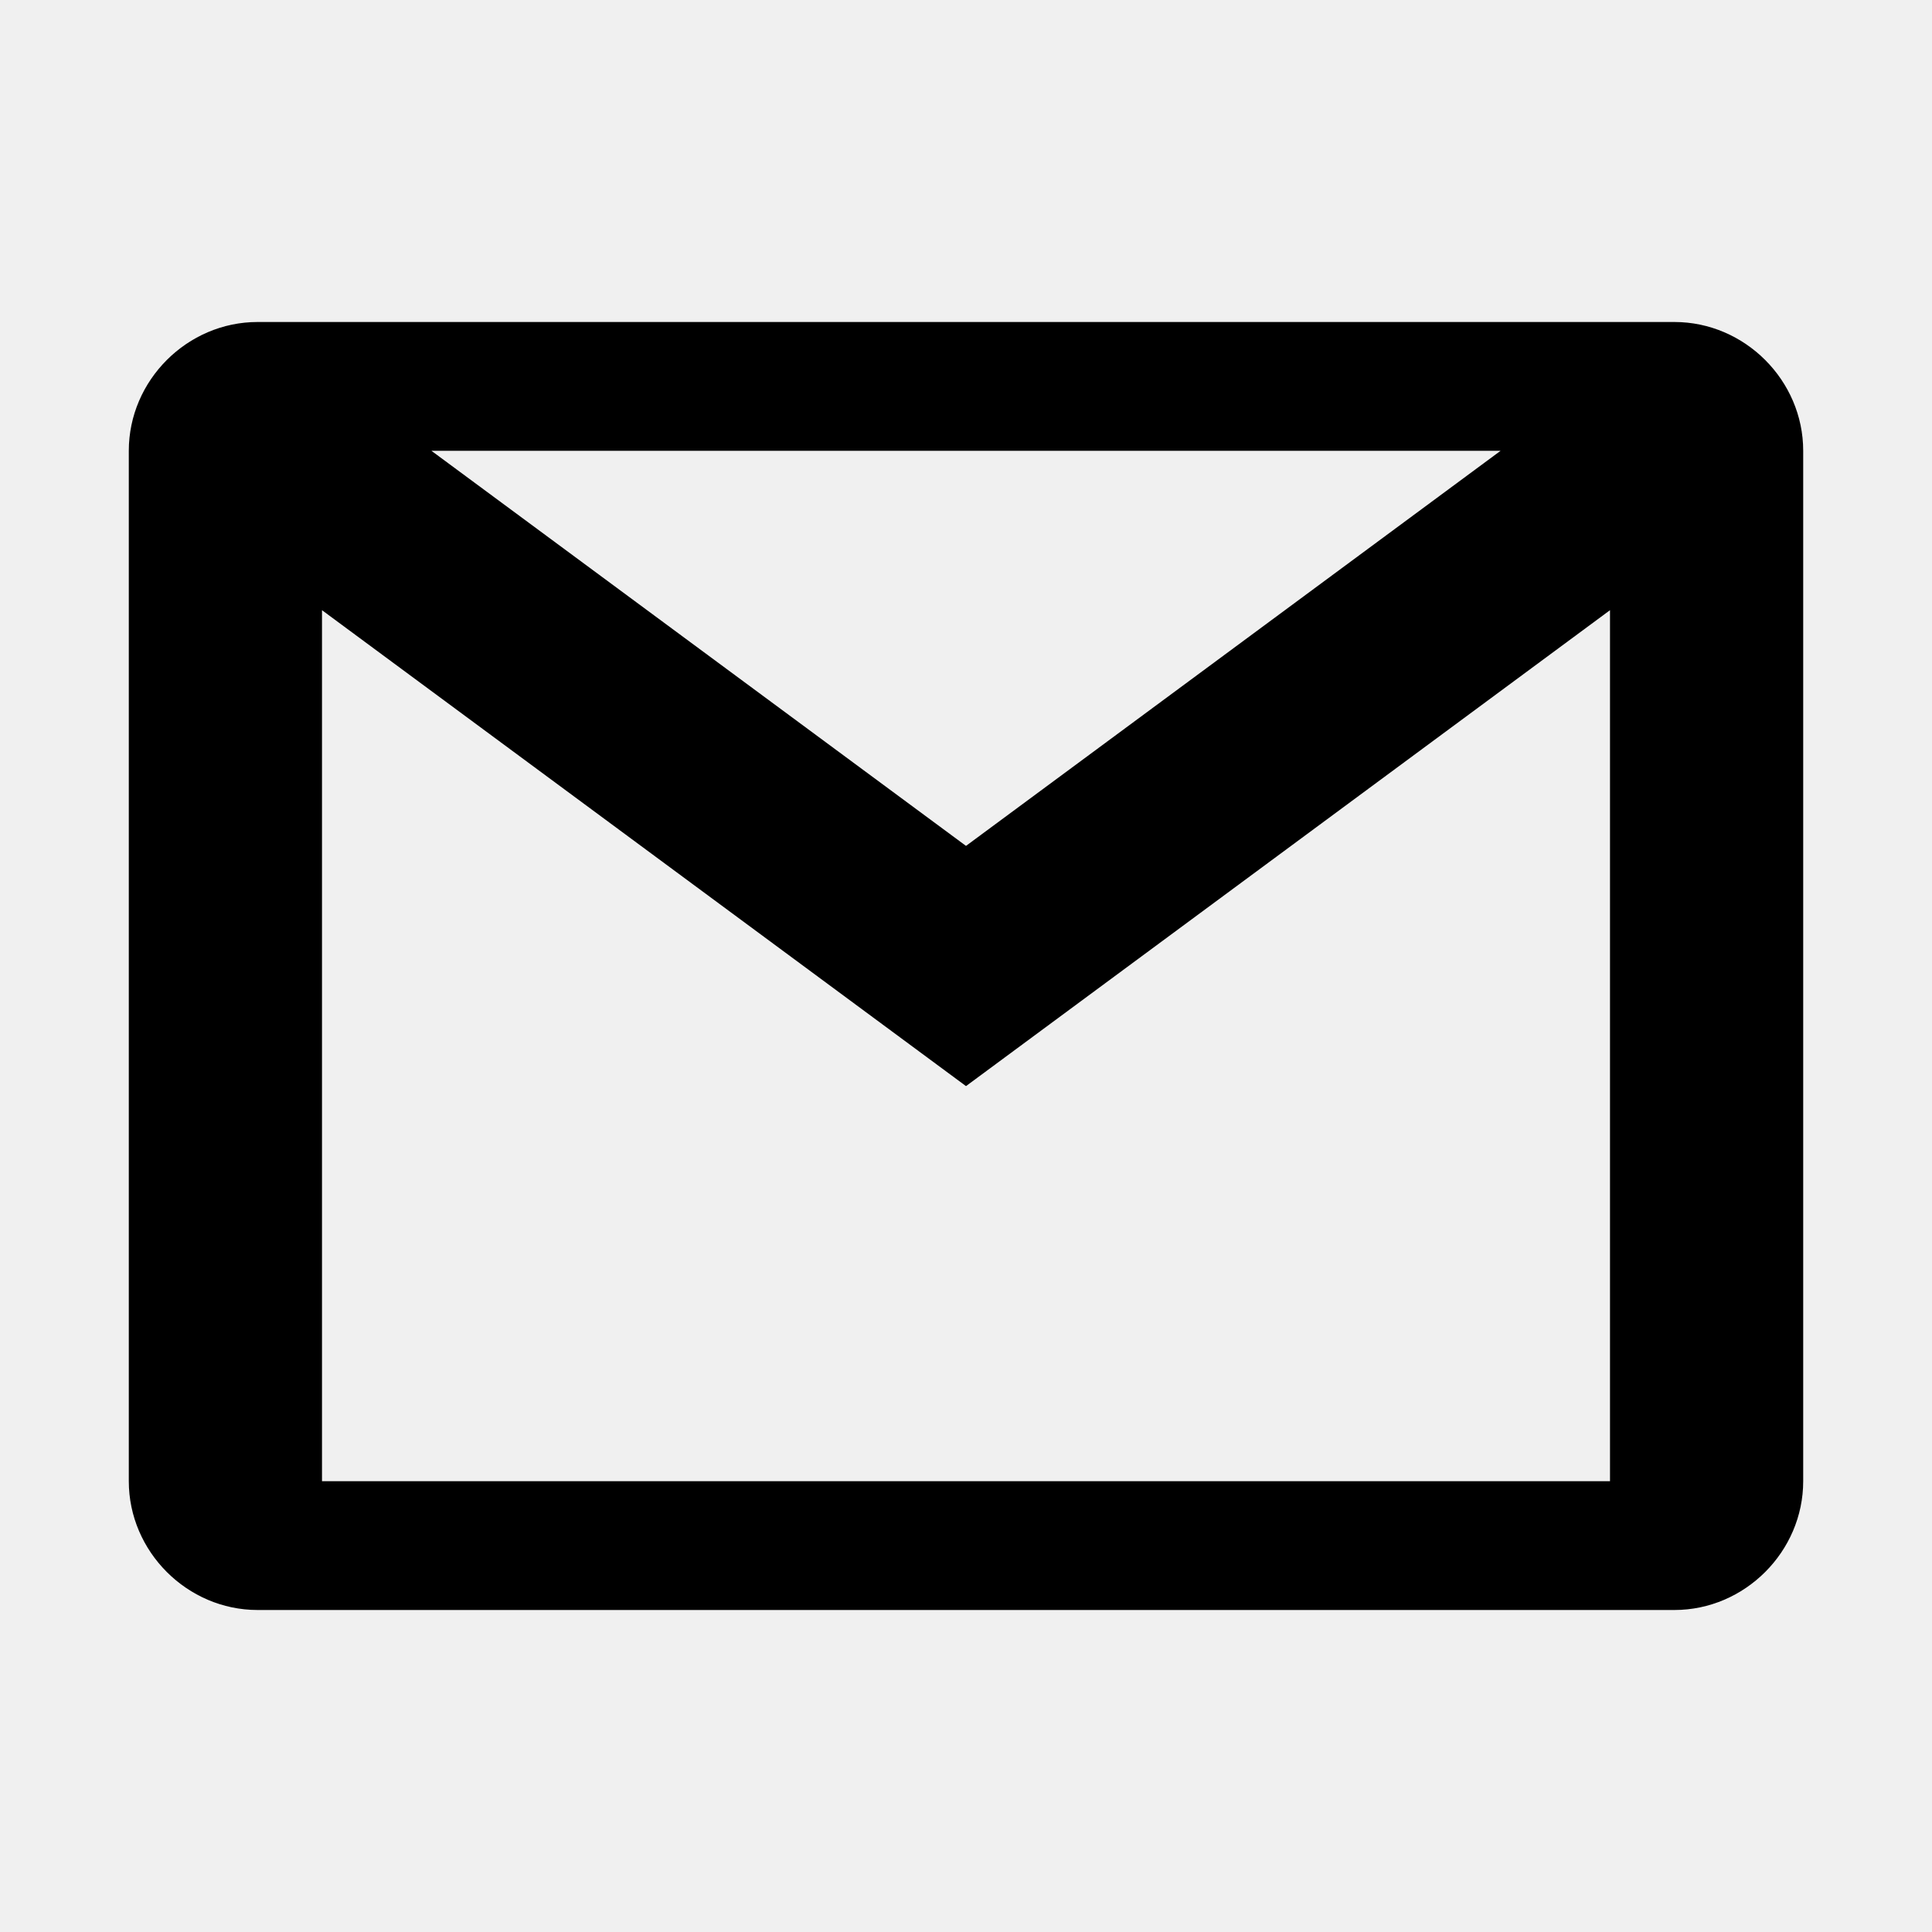
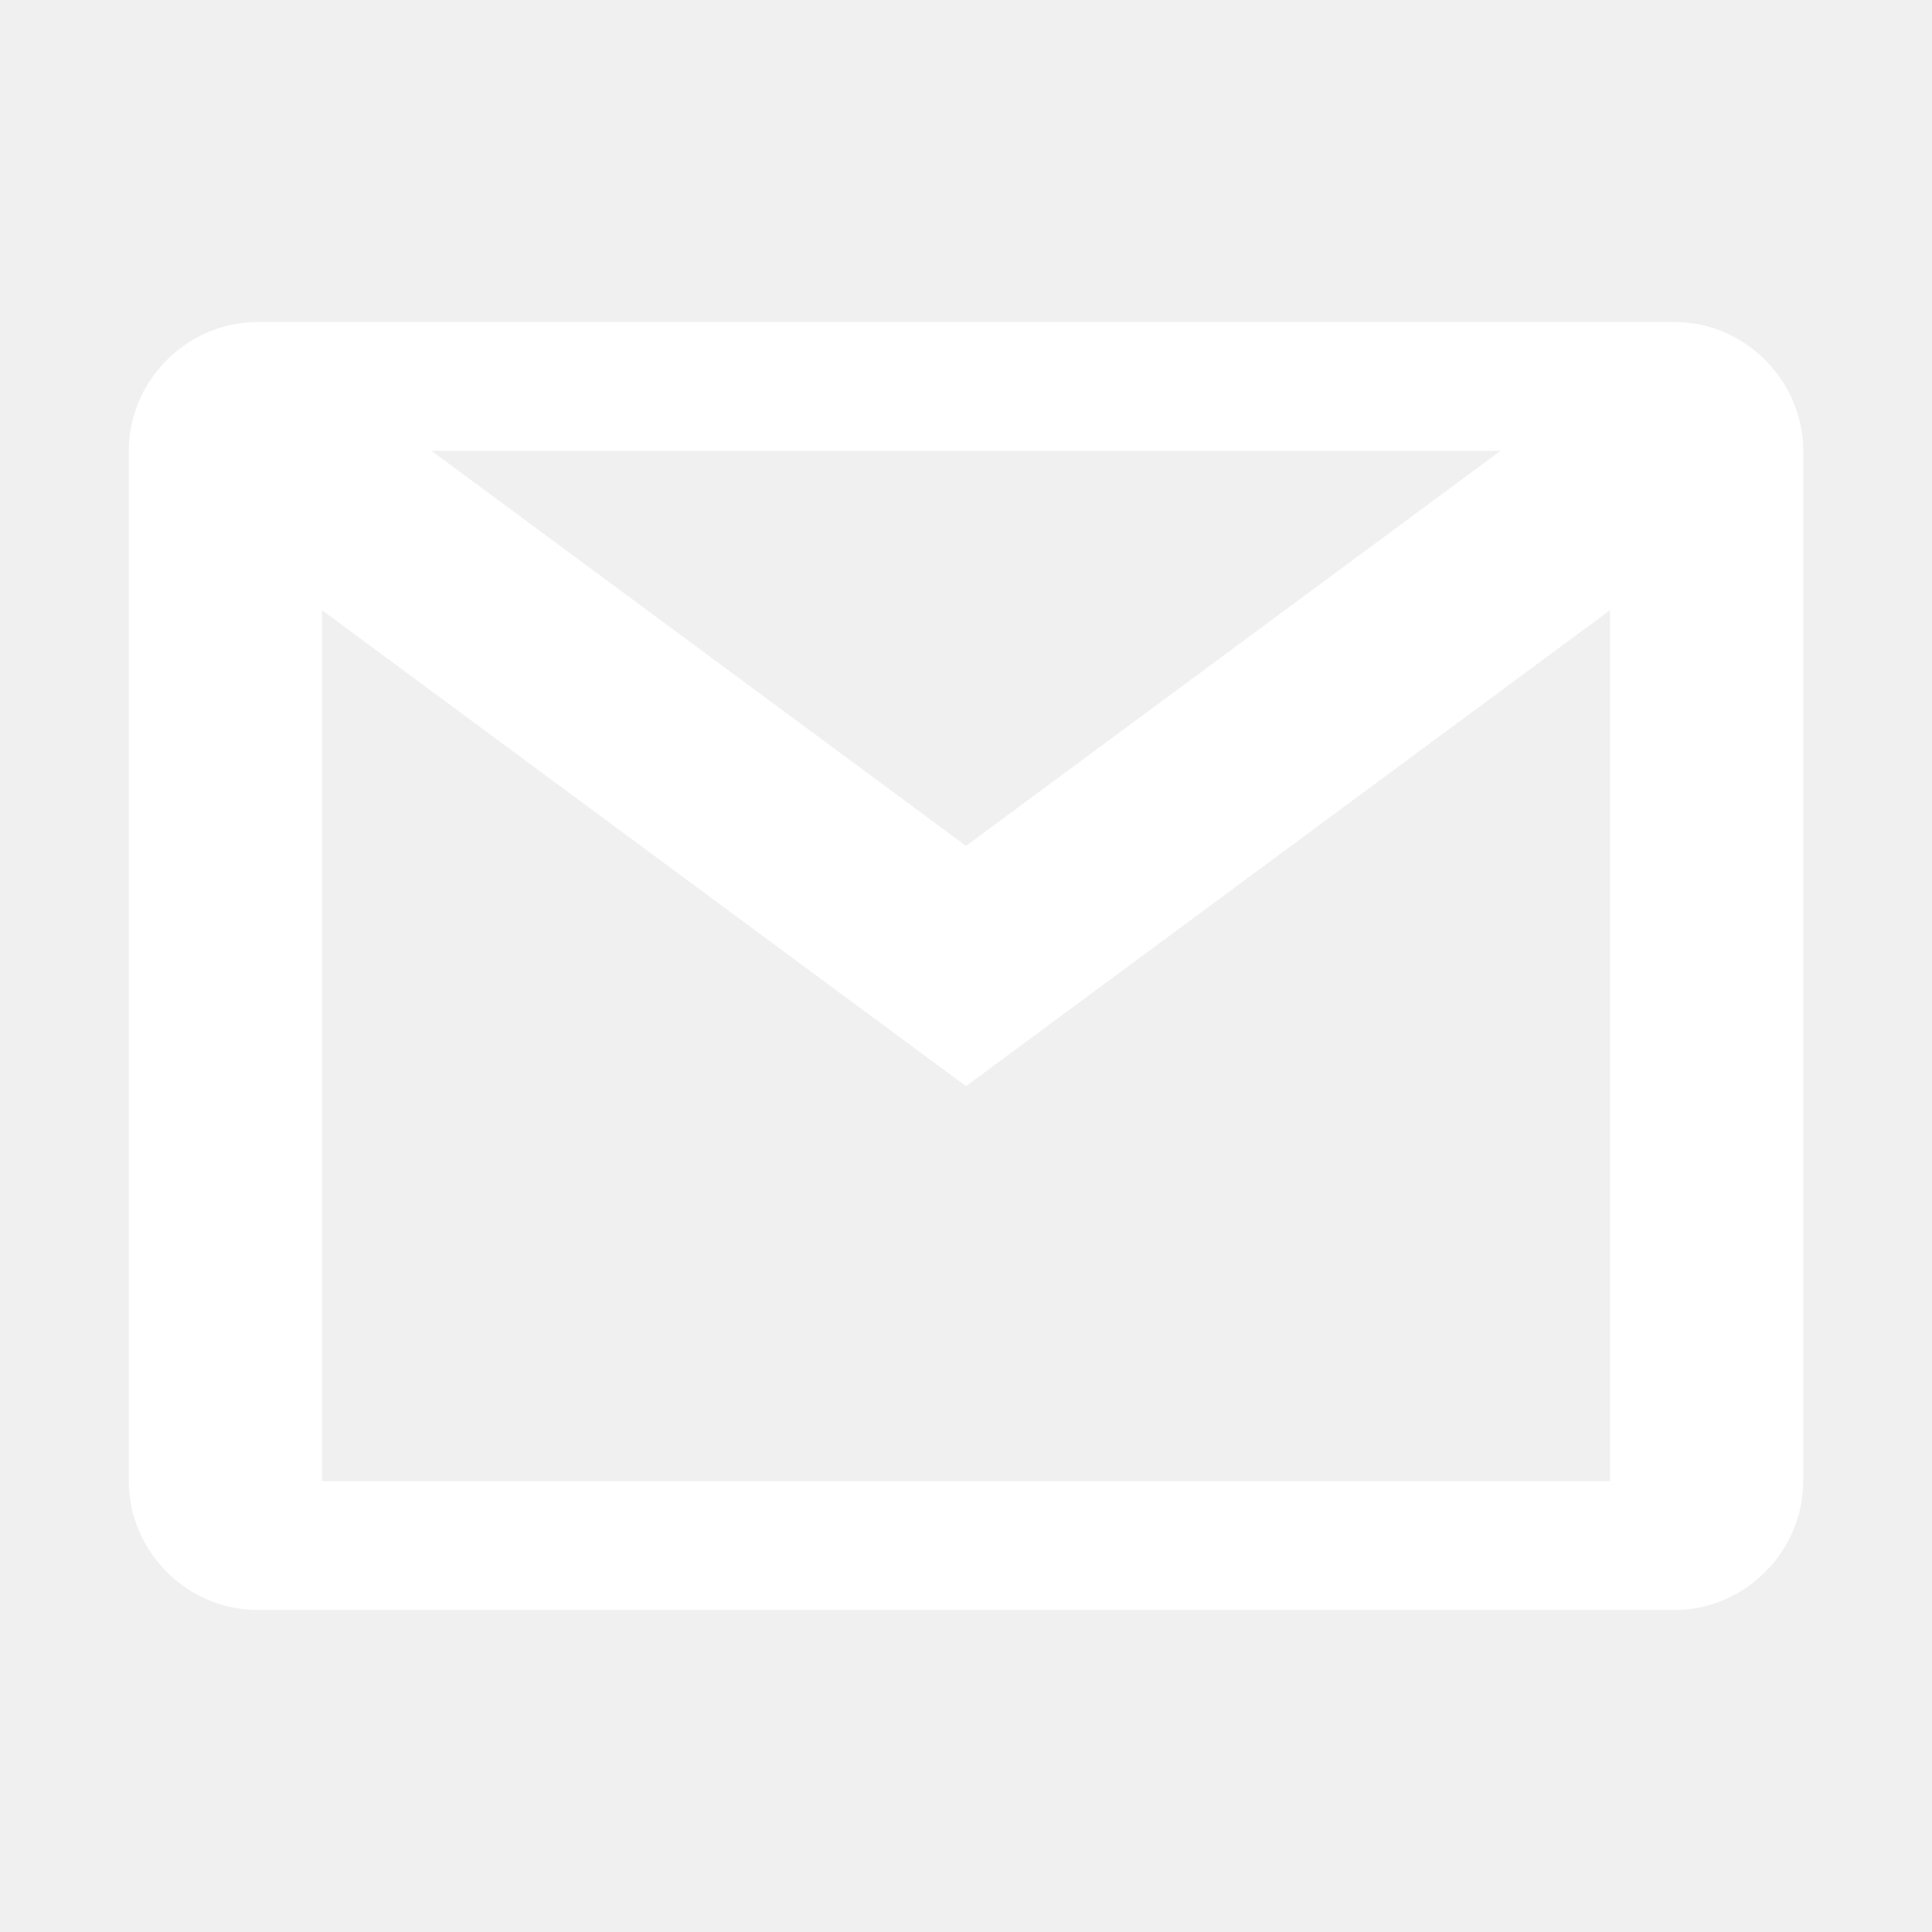
- <svg xmlns="http://www.w3.org/2000/svg" viewBox="0 0 30 30" width="30px" height="30px">
-   <path d="M 4 5 C 2.907 5 2 5.907 2 7 L 2 23 C 2 24.093 2.907 25 4 25 L 26 25 C 27.093 25 28 24.093 28 23 L 28 7 C 28 5.907 27.093 5 26 5 L 4 5 z M 6.699 7 L 23.301 7 L 15 13.135 L 6.699 7 z M 5 9.475 L 15 16.865 L 25 9.475 L 25 23 L 5 23 L 5 9.475 z" />
+ <svg xmlns="http://www.w3.org/2000/svg" viewBox="0,0,256,256" width="30px" height="30px" fill-rule="nonzero">
+   <g fill="#ffffff" fill-rule="nonzero" stroke="none" stroke-width="1" stroke-linecap="butt" stroke-linejoin="miter" stroke-miterlimit="10" stroke-dasharray="" stroke-dashoffset="0" font-family="none" font-weight="none" font-size="none" text-anchor="none" style="mix-blend-mode: normal">
+     <g transform="scale(8.53333,8.53333)">
+       <path d="M4,5c-1.093,0 -2,0.907 -2,2v16c0,1.093 0.907,2 2,2h22c1.093,0 2,-0.907 2,-2v-16c0,-1.093 -0.907,-2 -2,-2zM6.699,7h16.602l-8.301,6.135zM5,9.475l10,7.391l10,-7.391v13.525h-20z" />
+     </g>
+   </g>
</svg>
